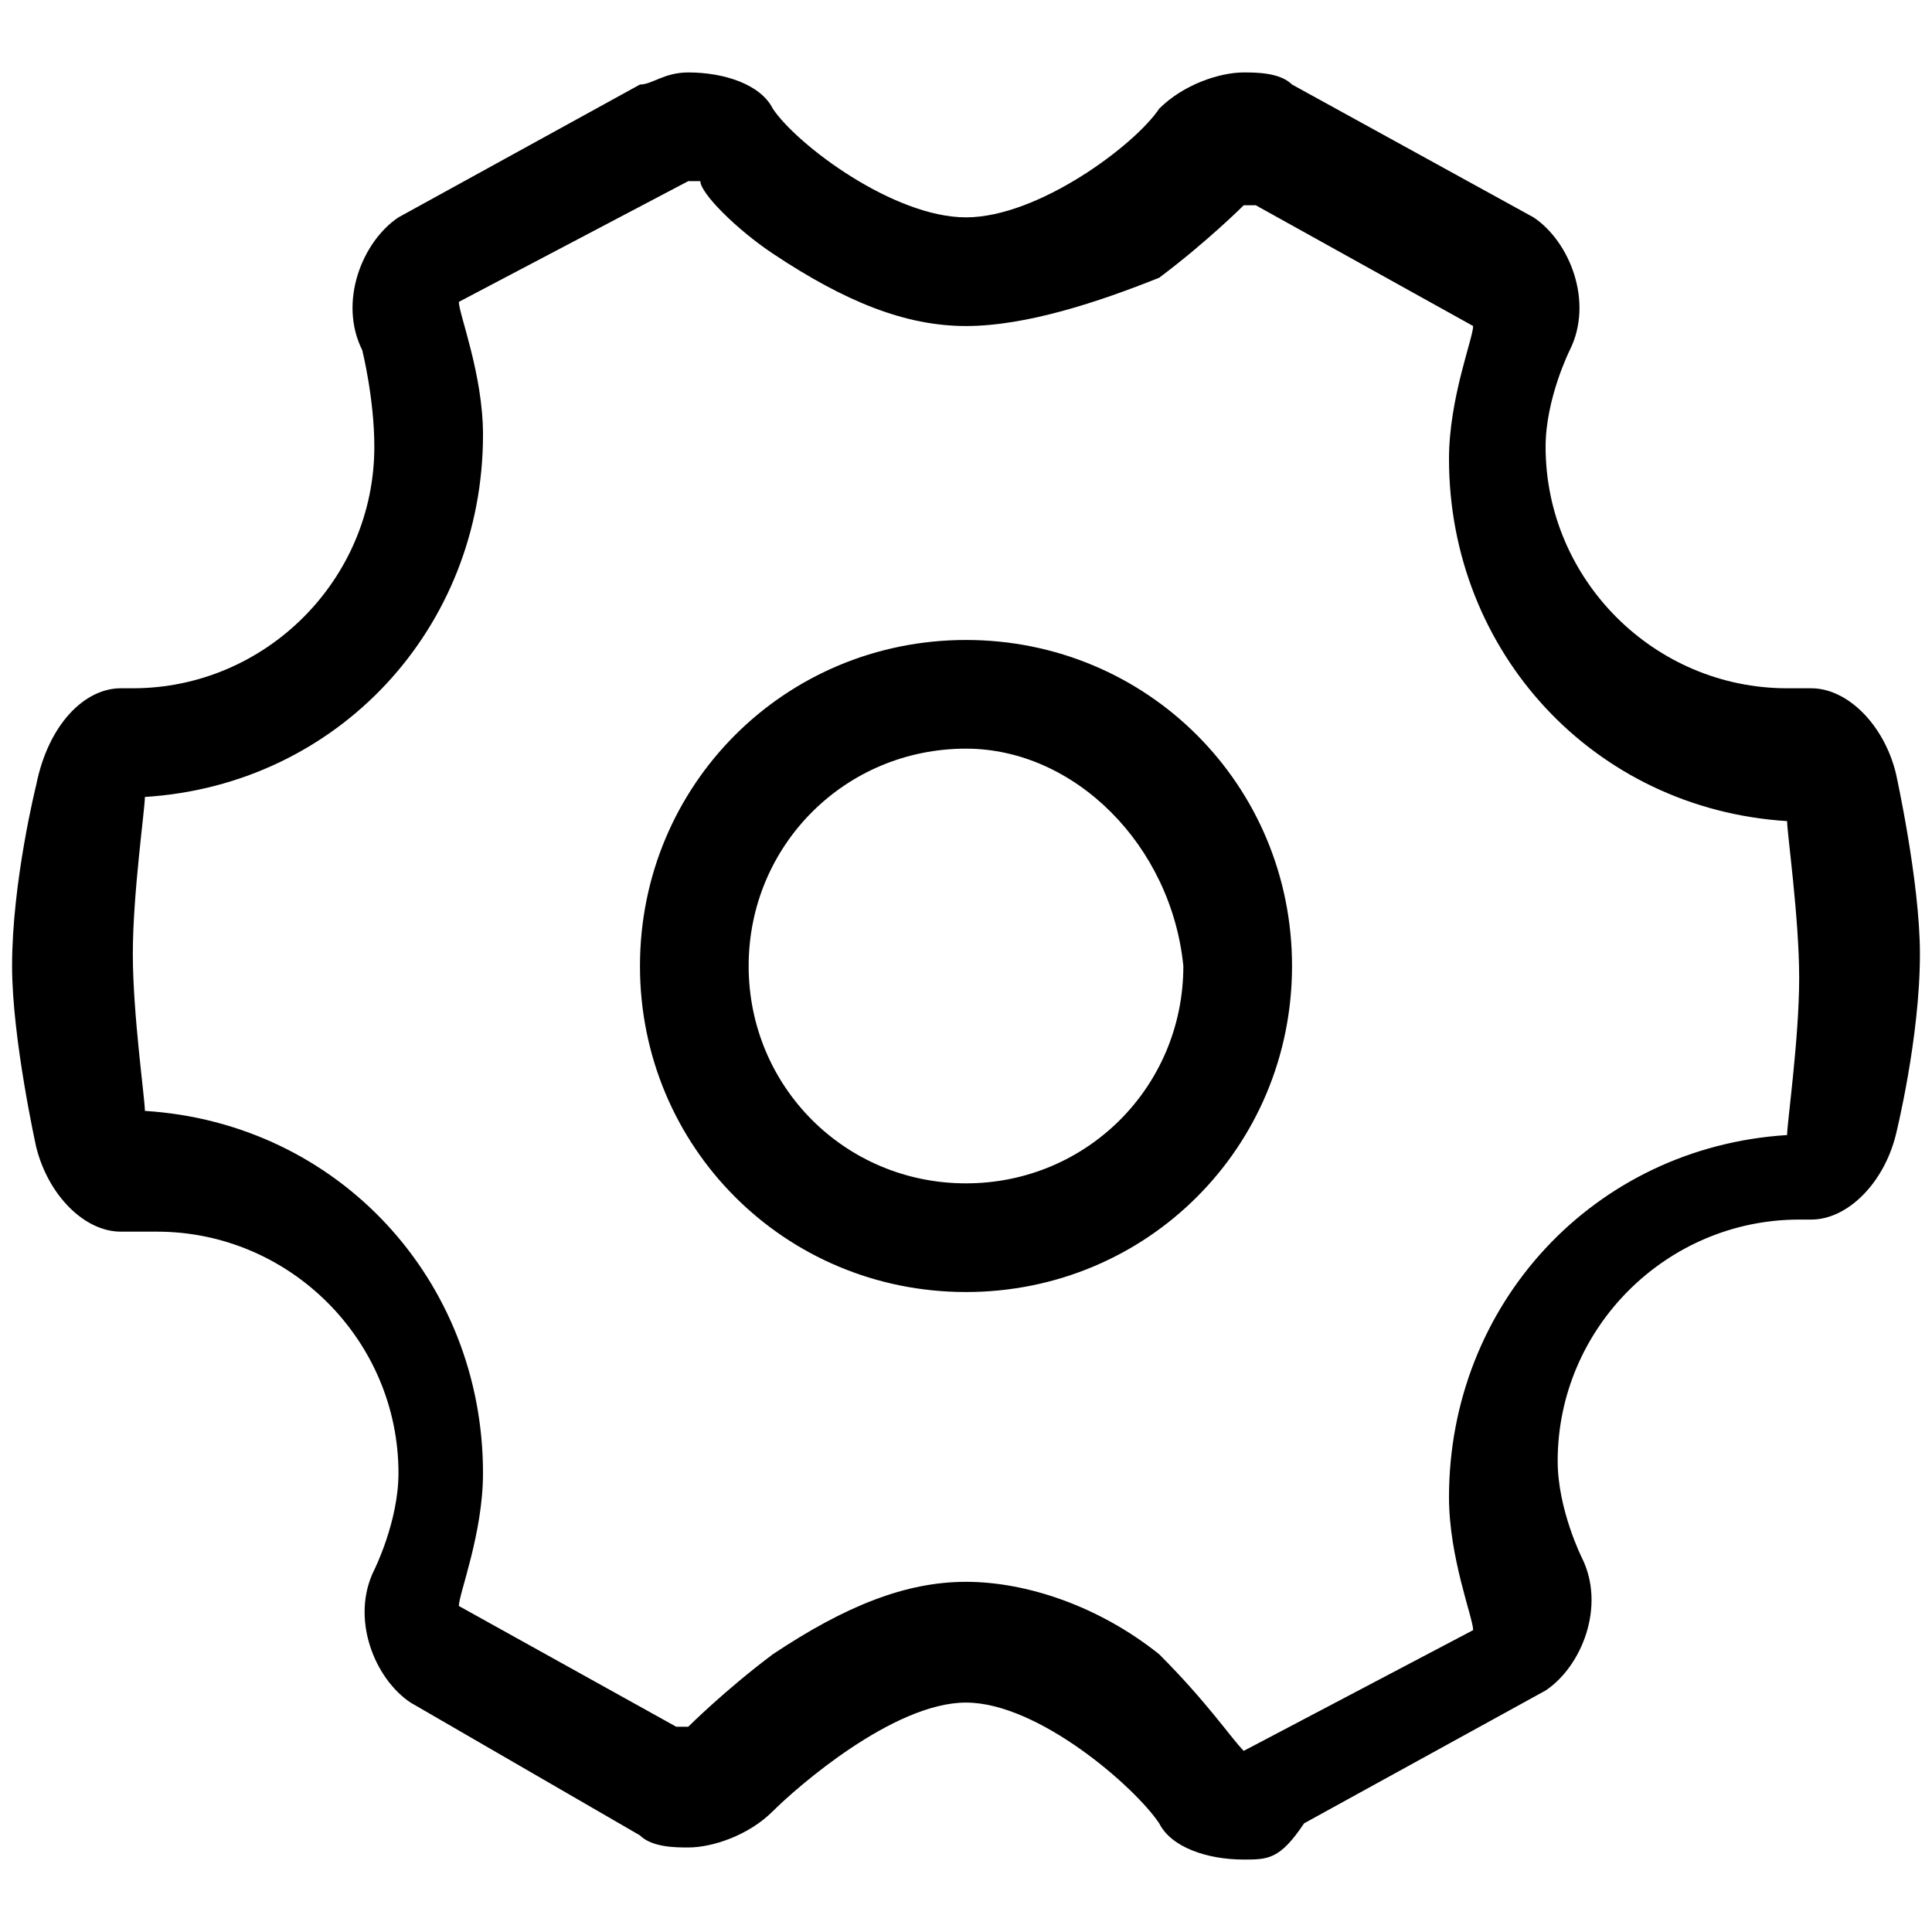
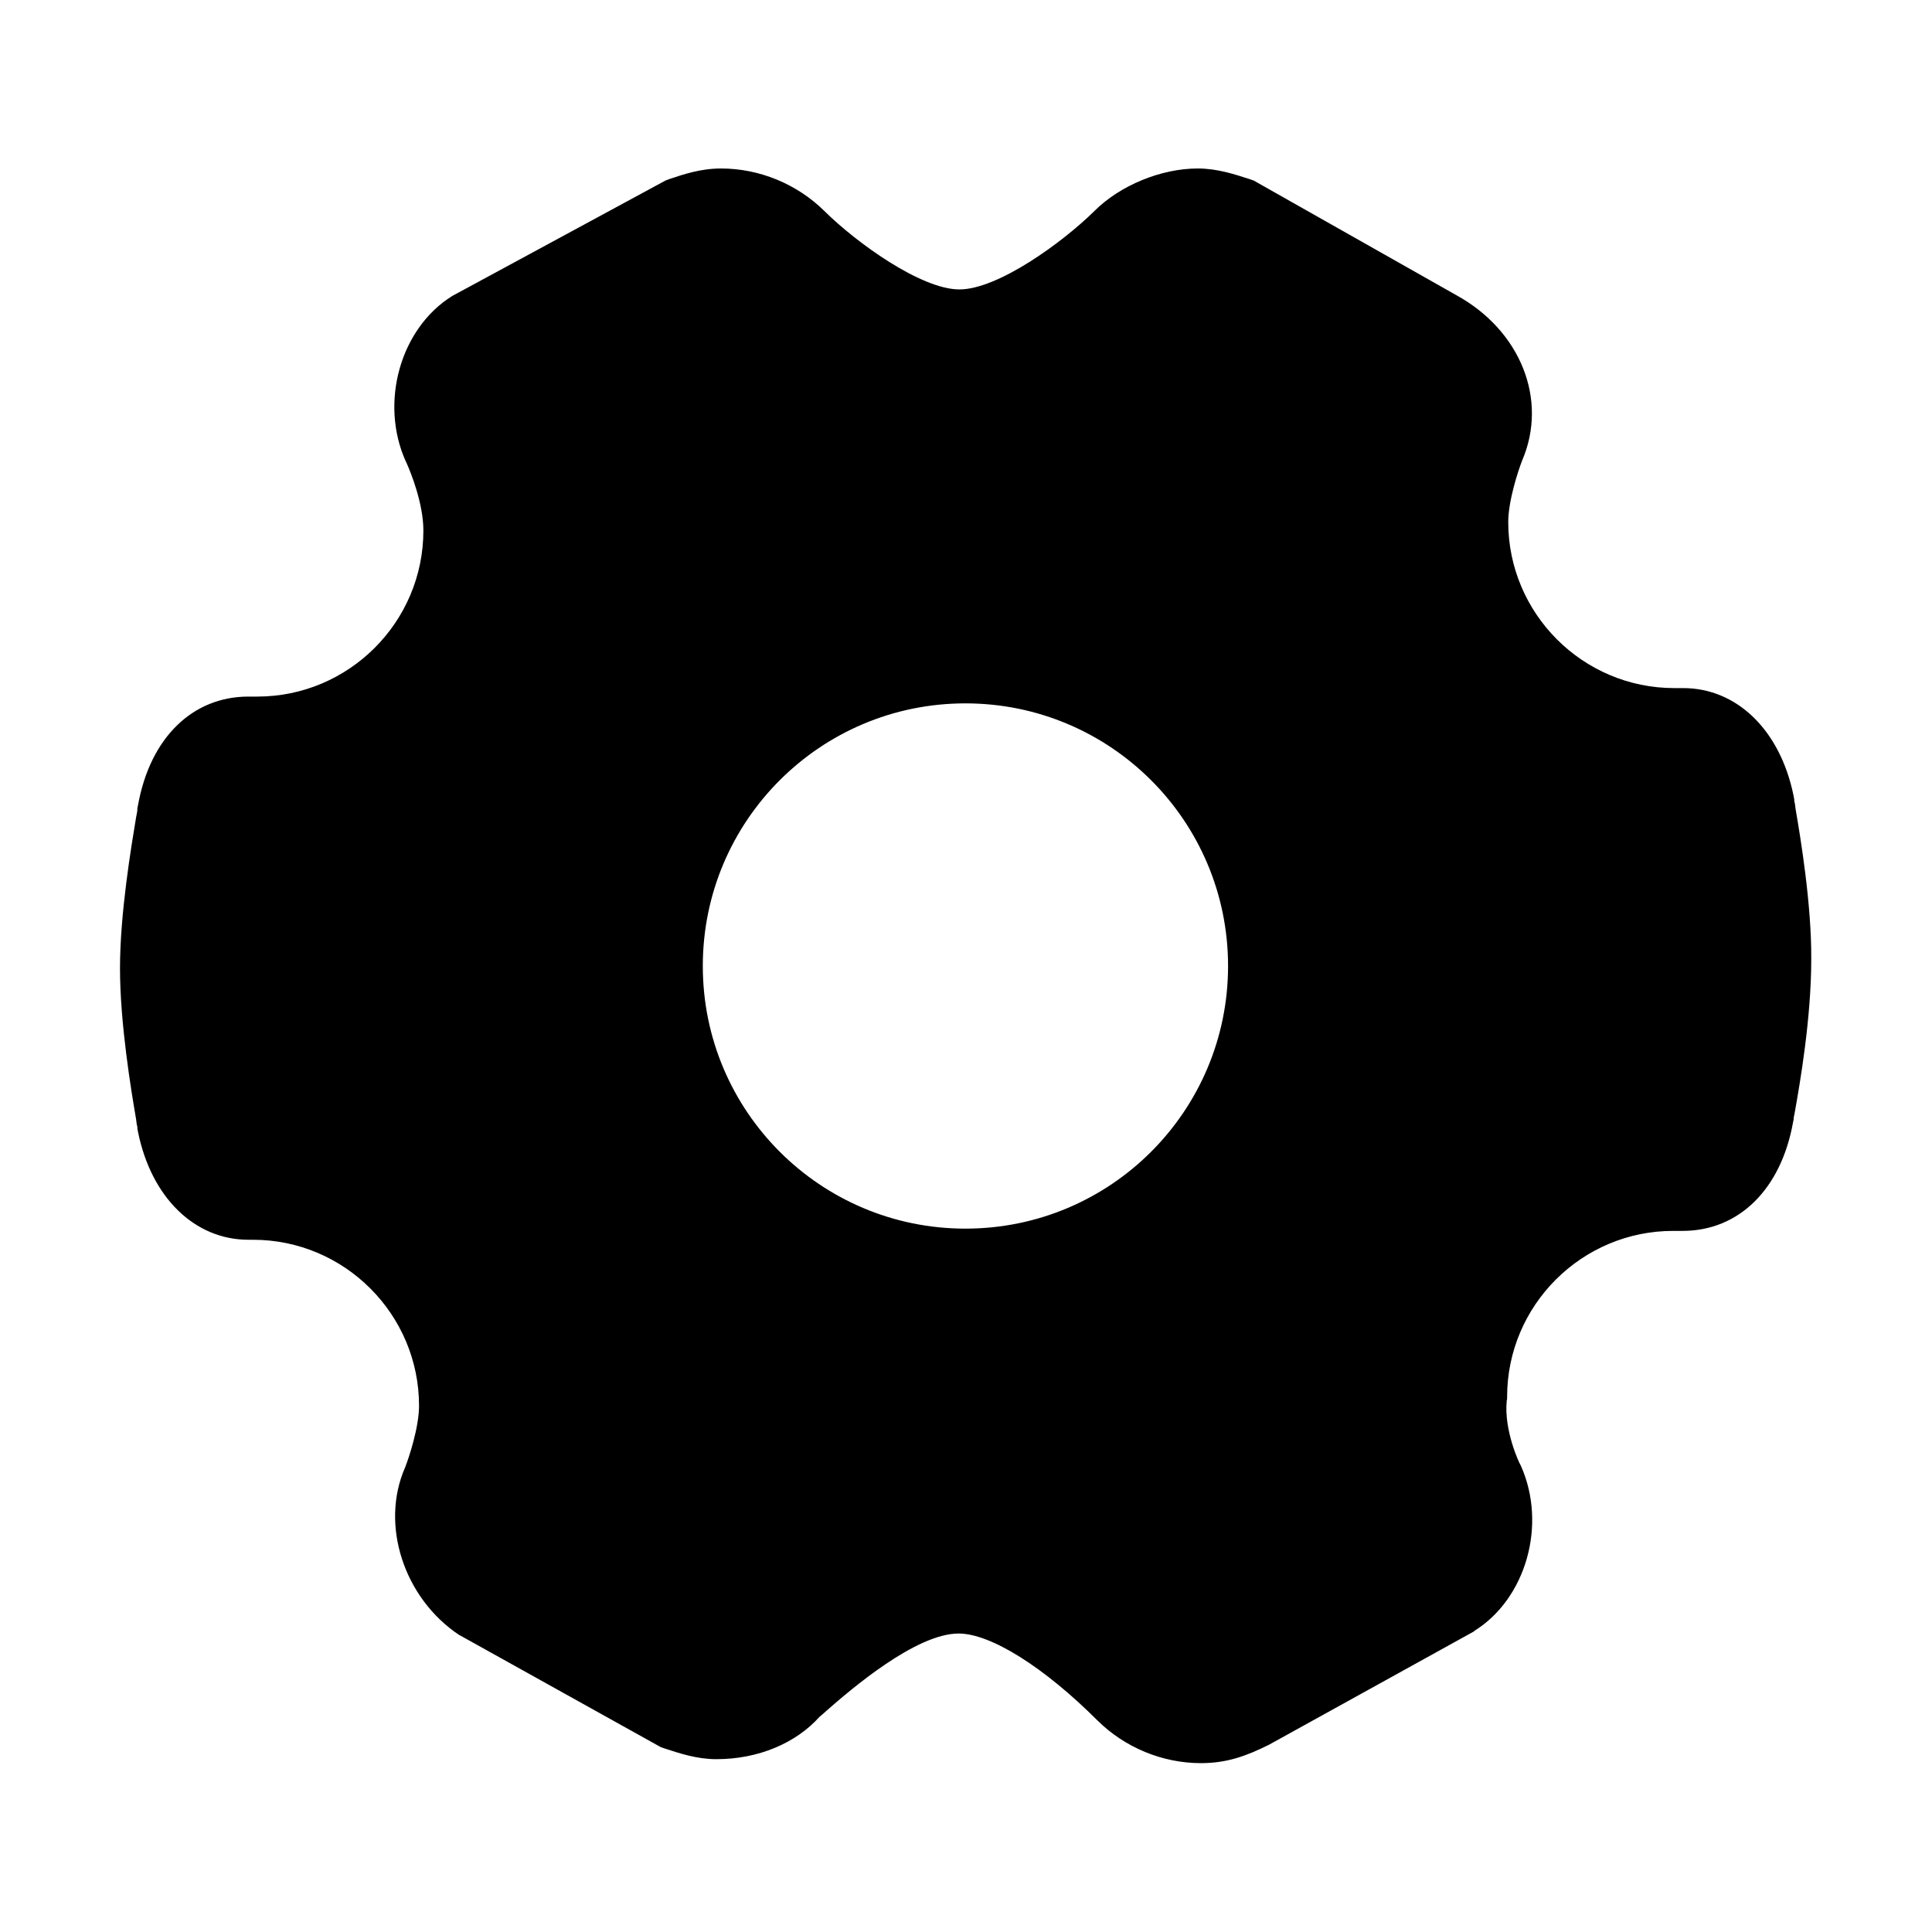
- <svg xmlns="http://www.w3.org/2000/svg" viewBox="0 0 1024 1024" version="1.1" width="1em" height="1em" fill="currentColor">
-   <path d="M659.2 985.6c-19.2 0-38.4-6.4-44.8-19.2-12.8-19.2-64-64-102.4-64-38.4 0-89.6 44.8-102.4 57.6-12.8 12.8-32 19.2-44.8 19.2-6.4 0-19.2 0-25.6-6.4l-121.6-70.4c-19.2-12.8-32-44.8-19.2-70.4 0 0 12.8-25.6 12.8-51.2 0-70.4-57.6-128-128-128H64c-19.2 0-38.4-19.2-44.8-44.8 0 0-12.8-57.6-12.8-96 0-44.8 12.8-96 12.8-96 6.4-32 25.6-51.2 44.8-51.2h6.4c70.4 0 128-57.6 128-128 0-25.6-6.4-51.2-6.4-51.2-12.8-25.6 0-57.6 19.2-70.4l128-70.4c6.4 0 12.8-6.4 25.6-6.4 19.2 0 38.4 6.4 44.8 19.2 12.8 19.2 64 57.6 102.4 57.6 38.4 0 89.6-38.4 102.4-57.6 12.8-12.8 32-19.2 44.8-19.2 6.4 0 19.2 0 25.6 6.4l128 70.4c19.2 12.8 32 44.8 19.2 70.4 0 0-12.8 25.6-12.8 51.2 0 70.4 57.6 128 128 128h12.8c19.2 0 38.4 19.2 44.8 44.8 0 0 12.8 57.6 12.8 96 0 44.8-12.8 96-12.8 96-6.4 25.6-25.6 44.8-44.8 44.8h-6.4c-70.4 0-128 57.6-128 128 0 25.6 12.8 51.2 12.8 51.2 12.8 25.6 0 57.6-19.2 70.4l-128 70.4c-12.8 19.2-19.2 19.2-32 19.2m0-57.6l121.6-64c0-6.4-12.8-38.4-12.8-70.4 0-102.4 76.8-185.6 179.2-192 0-6.4 6.4-51.2 6.4-83.2s-6.4-76.8-6.4-83.2c-102.4-6.4-179.2-89.6-179.2-192 0-32 12.8-64 12.8-70.4l-115.2-64h-6.4s-19.2 19.2-44.8 38.4c-32 12.8-70.4 25.6-102.4 25.6s-64-12.8-102.4-38.4c-19.2-12.8-38.4-32-38.4-38.4h-6.4l-121.6 64c0 6.4 12.8 38.4 12.8 70.4 0 102.4-76.8 185.6-179.2 192 0 6.4-6.4 51.2-6.4 83.2s6.4 76.8 6.4 83.2c102.4 6.4 179.2 89.6 179.2 192 0 32-12.8 64-12.8 70.4l115.2 64h6.4s19.2-19.2 44.8-38.4c38.4-25.6 70.4-38.4 102.4-38.4s70.4 12.8 102.4 38.4c25.6 25.6 38.4 44.8 44.8 51.2M512 684.8c-96 0-172.8-76.8-172.8-172.8 0-96 76.8-172.8 172.8-172.8 96 0 172.8 76.8 172.8 172.8 0 96-76.8 172.8-172.8 172.8m0-288C448 396.8 396.8 448 396.8 512S448 627.2 512 627.2 627.2 576 627.2 512C620.8 448 569.6 396.8 512 396.8m0 0z" />
+ <svg xmlns="http://www.w3.org/2000/svg" class="icon" viewBox="0 0 1024 1024" version="1.1" id="mx_n_1712823752854" width="16" height="16">
+   <path d="M951.7 428.8c-0.2-1.8-0.4-3.3-0.7-4.2v-0.8l-0.4-2.2c-7.1-34.6-30-56.9-58.5-56.9h-4.7c-48.6 0-88-39.6-88-88 0-11.2 5.2-27.1 7.4-32.7 13.8-32.2-0.9-68.9-35-87.6L664.5 95.7l-2-0.7c-8-2.6-17.3-5.7-27.7-5.7-19.4 0-41.2 9-54.7 22.5-16.9 16.7-51.2 41.6-71.6 41.6-20.3 0-54.7-24.8-71.6-41.6-14.4-14.2-34.3-22.5-54.7-22.5-10.7 0-19.7 3-27.7 5.7l-1.8 0.7-112.5 60.9-0.7 0.4c-27.3 17.1-38.4 56.3-24.5 87.4l0.2 0.4 0.2 0.4c2.2 4.9 9 21.5 9 36 0 48.6-39.6 88-88 88h-4.7c-29.8 0-52.1 22-58.5 57.3l-0.4 2v0.7c0 1-0.4 2.4-0.7 4.2-2.5 15.1-8.5 50.7-8.5 79.8 0 29.1 5.9 64.7 8.5 79.8 0.2 1.8 0.4 3.3 0.7 4.2v0.8l0.4 2.2c7.1 34.6 30 56.9 58.5 56.9h2.4c48.6 0 88 39.6 88 88 0 11.2-5.2 27.1-7.4 32.7-13.3 30.3-0.7 69.2 28.7 88.8l0.8 0.4 106 59 2 0.7c8 2.6 17.1 5.7 27.5 5.7 22.2 0 42.2-8.5 54.7-22.5 1.2-0.9 2.4-2.1 3.8-3.3 12.8-11.2 47.2-40.8 69.9-40.8 16.9 0 45.2 17.7 73.7 46.2 14.4 14.2 34.3 22.5 54.7 22.5 13.8 0 24-3.8 35.6-9.5l0.4-0.2 108.7-60.1 0.4-0.4c27.3-17.1 38.4-56.3 24.5-87.4l-0.2-0.4-0.2-0.4c-0.2-0.1-8.7-17.8-7.1-33.7l0.2-1v-1c0-48.6 39.6-88 88-88h5c29.8 0 52.1-22 58.5-57.3l0.4-2v-0.7c0.2-0.8 0.4-2 0.7-3.6 2.6-14.7 8.6-49 8.6-80.4 0.2-29-5.7-64.5-8.3-79.6z m-440 222.4c-76.9 0-139.2-62.3-139.2-139.2s62.3-139.2 139.2-139.2S650.9 435.1 650.9 512s-62.3 139.2-139.2 139.2z" fill="currentColor" />
</svg>
